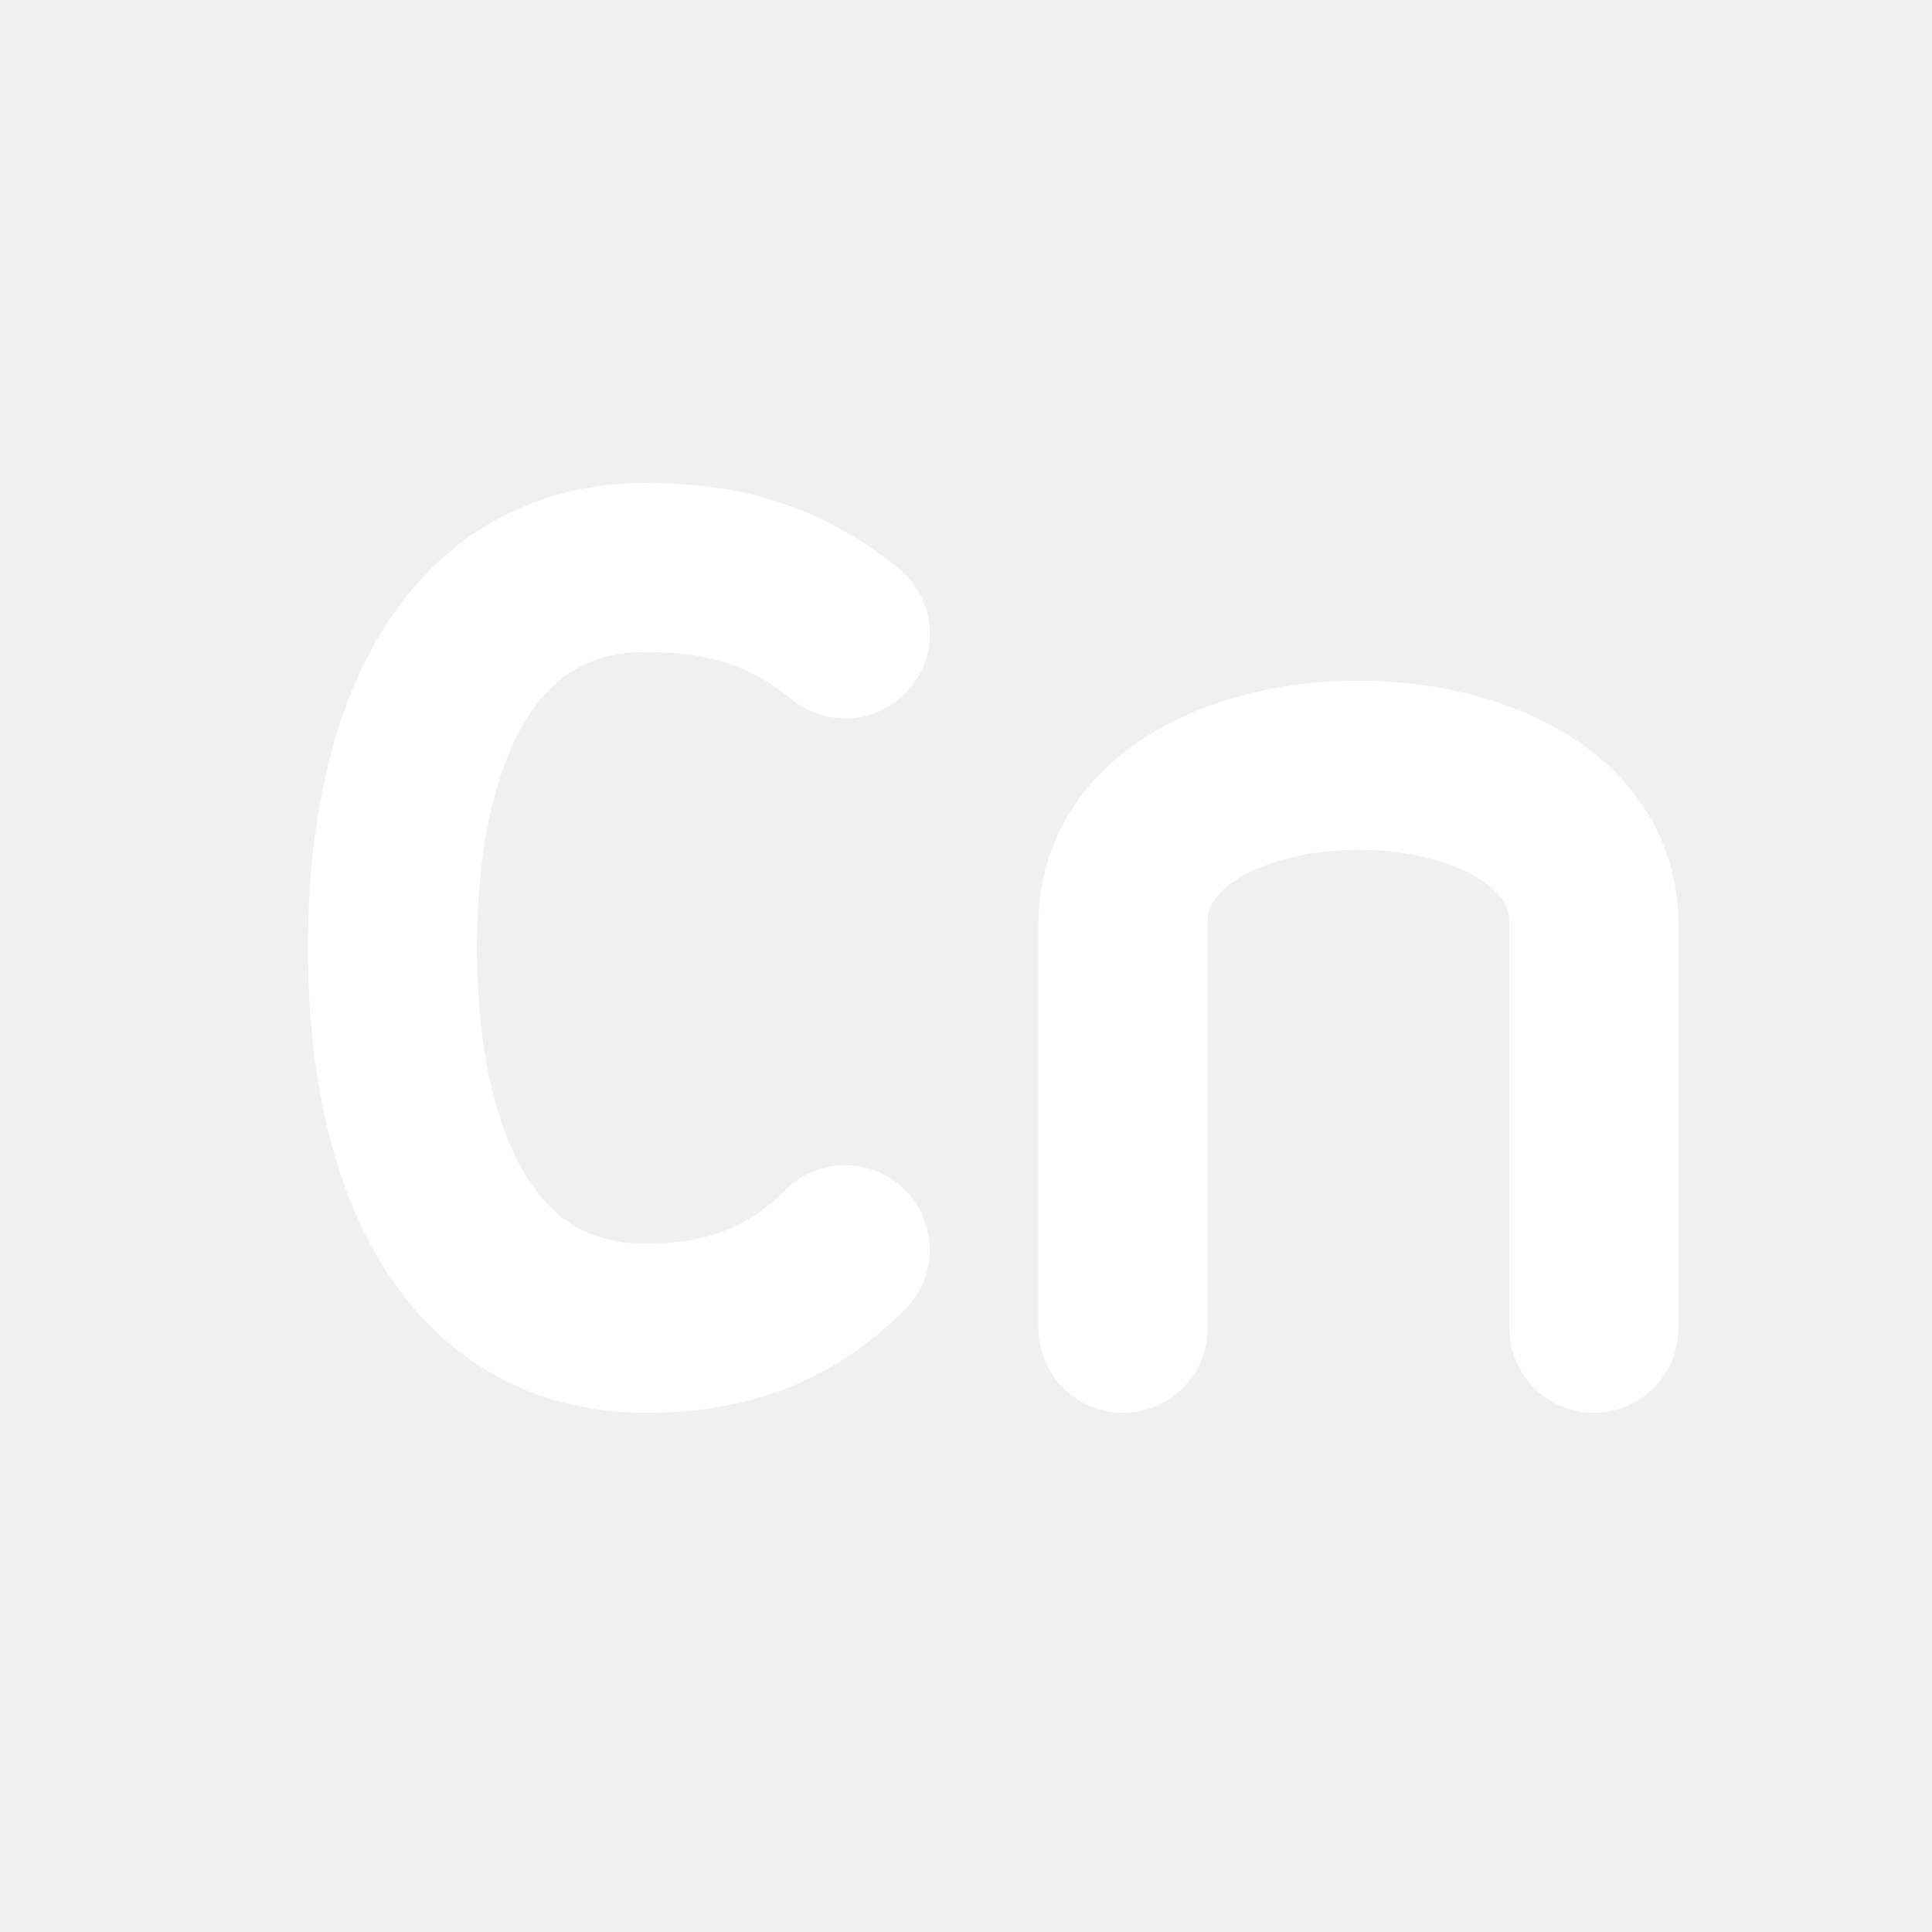
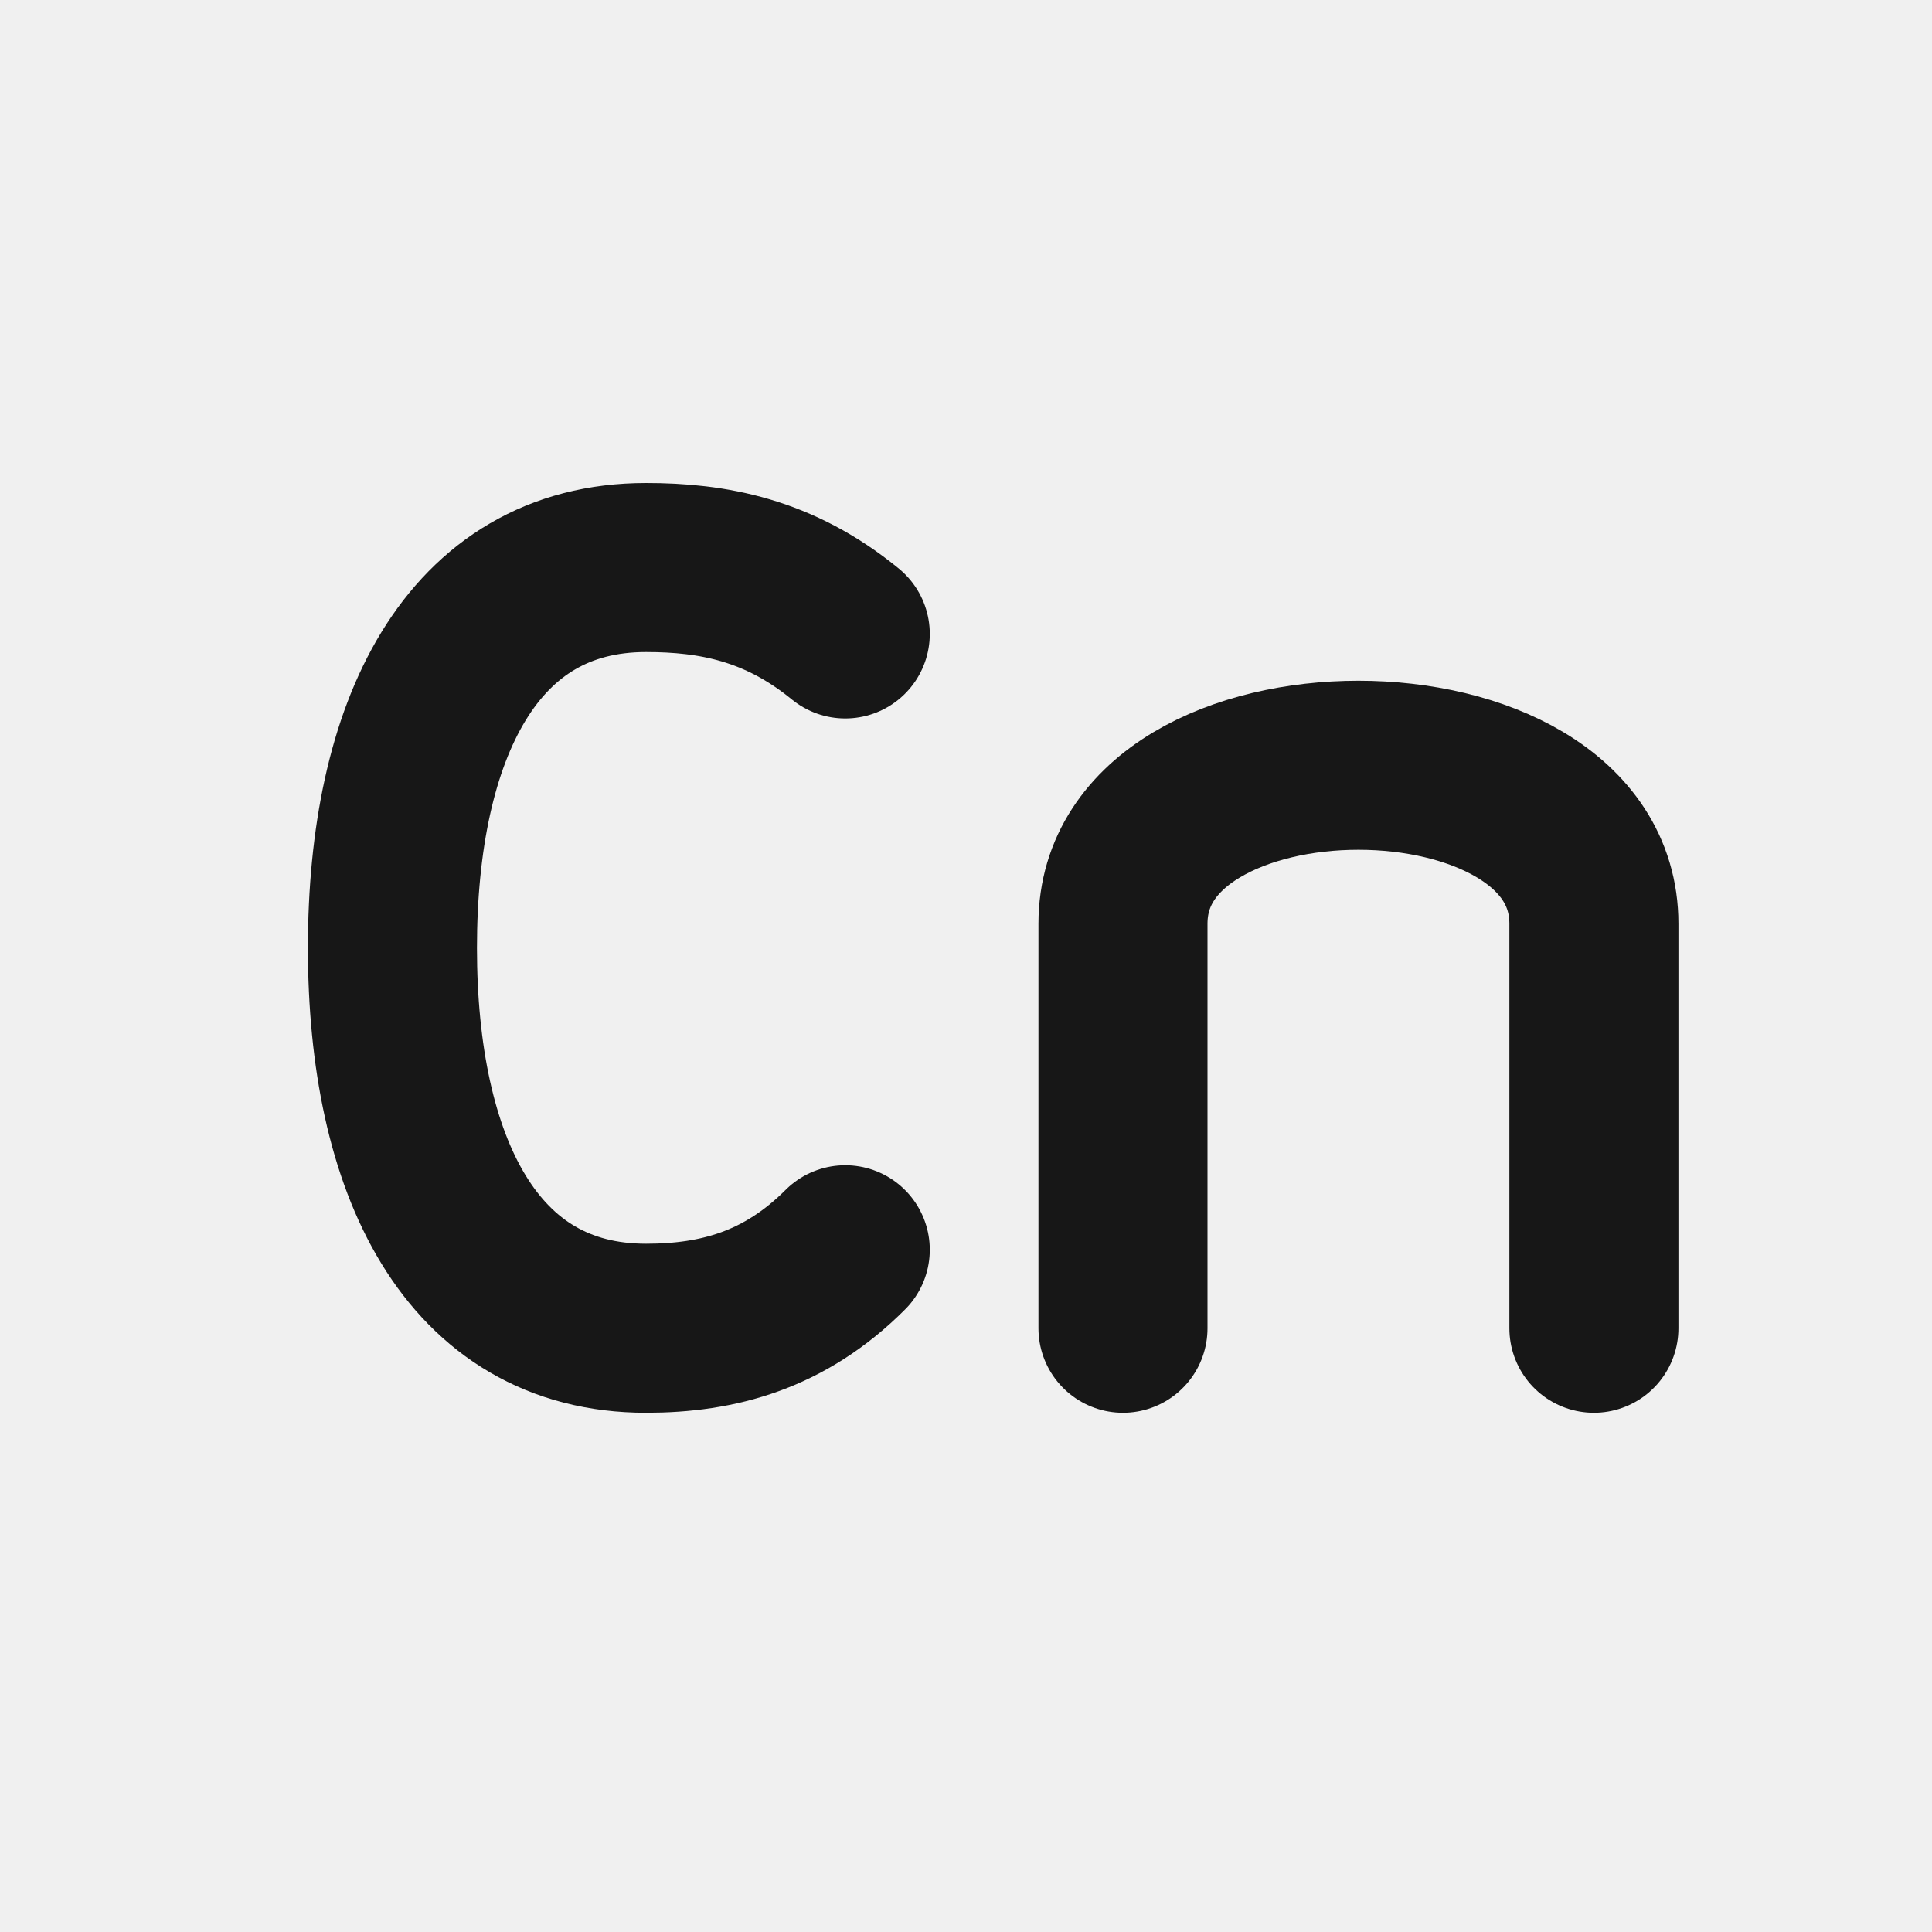
<svg xmlns="http://www.w3.org/2000/svg" width="360" height="360" viewBox="0 0 32 32">
-   <g id="cn-letters" stroke="#ffffff" stroke-width="2.8" stroke-linecap="round" stroke-linejoin="round" fill="none">
+   <g id="cn-letters" stroke="#171717" stroke-width="2.8" stroke-linecap="round" stroke-linejoin="round" fill="none">
    <path d="M14 10.5C12.9 9.6 11.8 9.4 10.7 9.4C7.8 9.4 6.5 12.1 6.5 15.7C6.5 19.3 7.8 22 10.7 22C11.9 22 13 21.7 14 20.7" />
    <path d="M18.6 22V15.3C18.6 11.8 26.4 11.8 26.4 15.3V22" />
  </g>
</svg>
